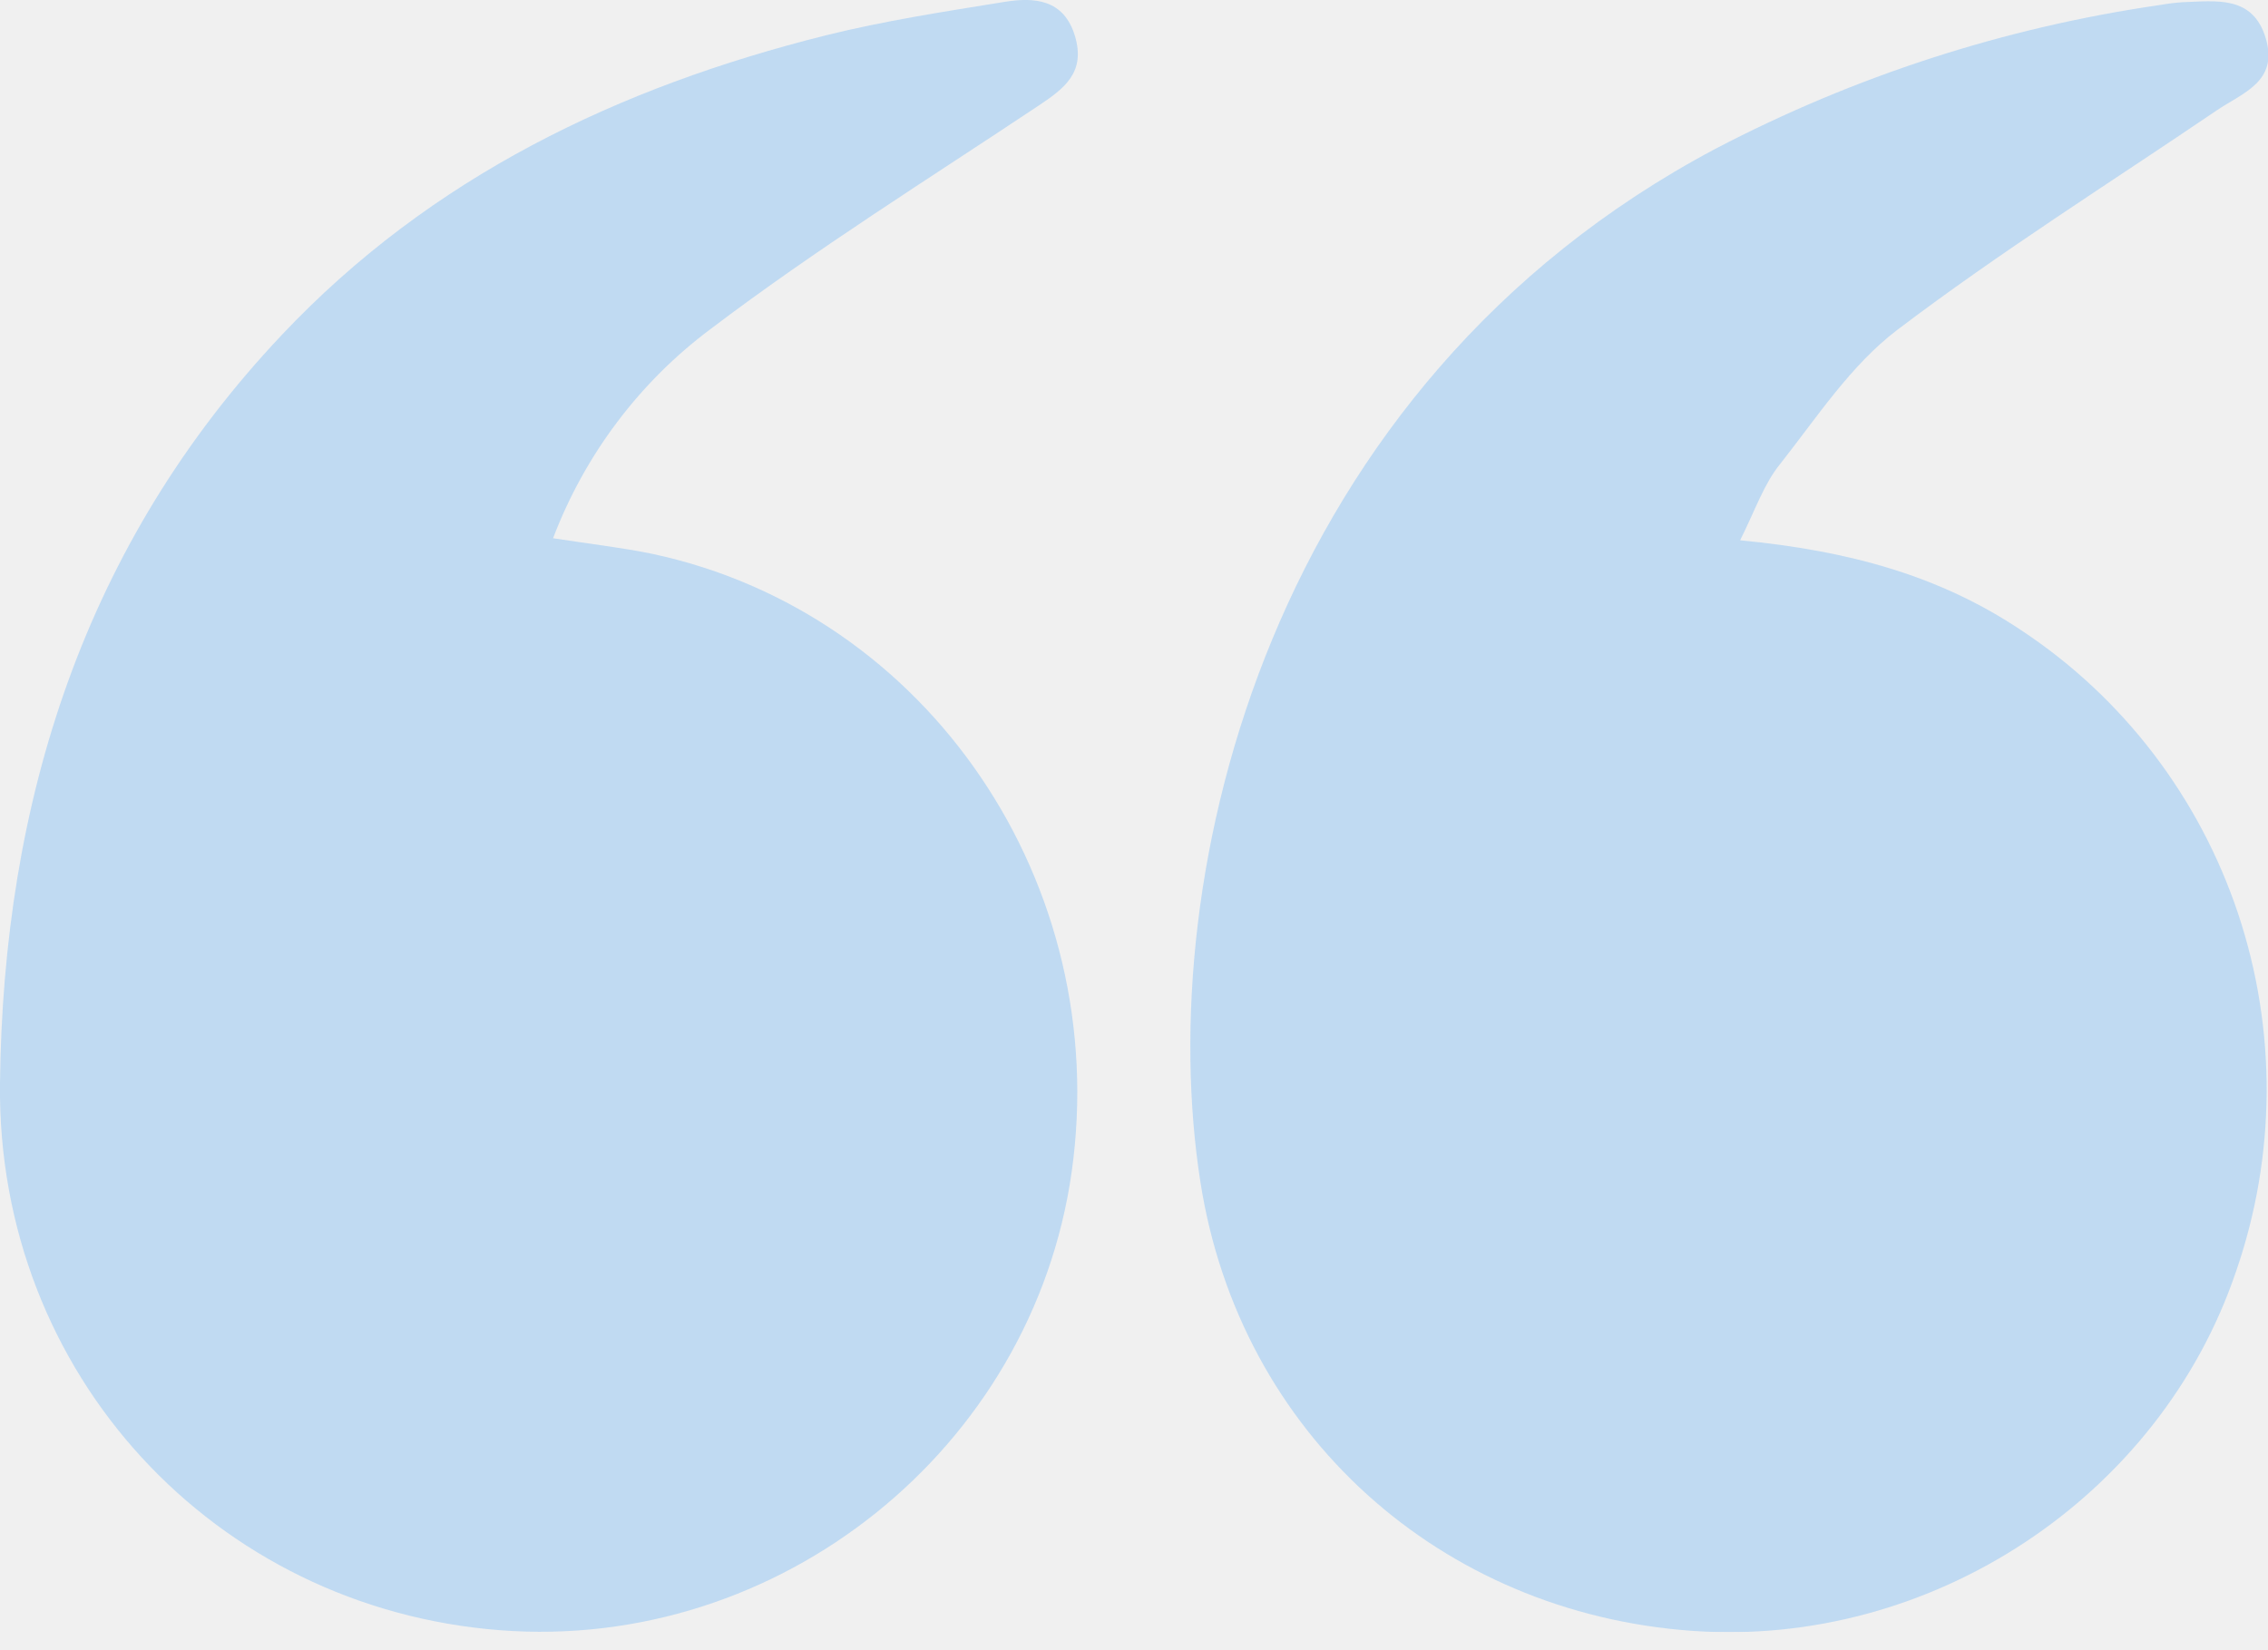
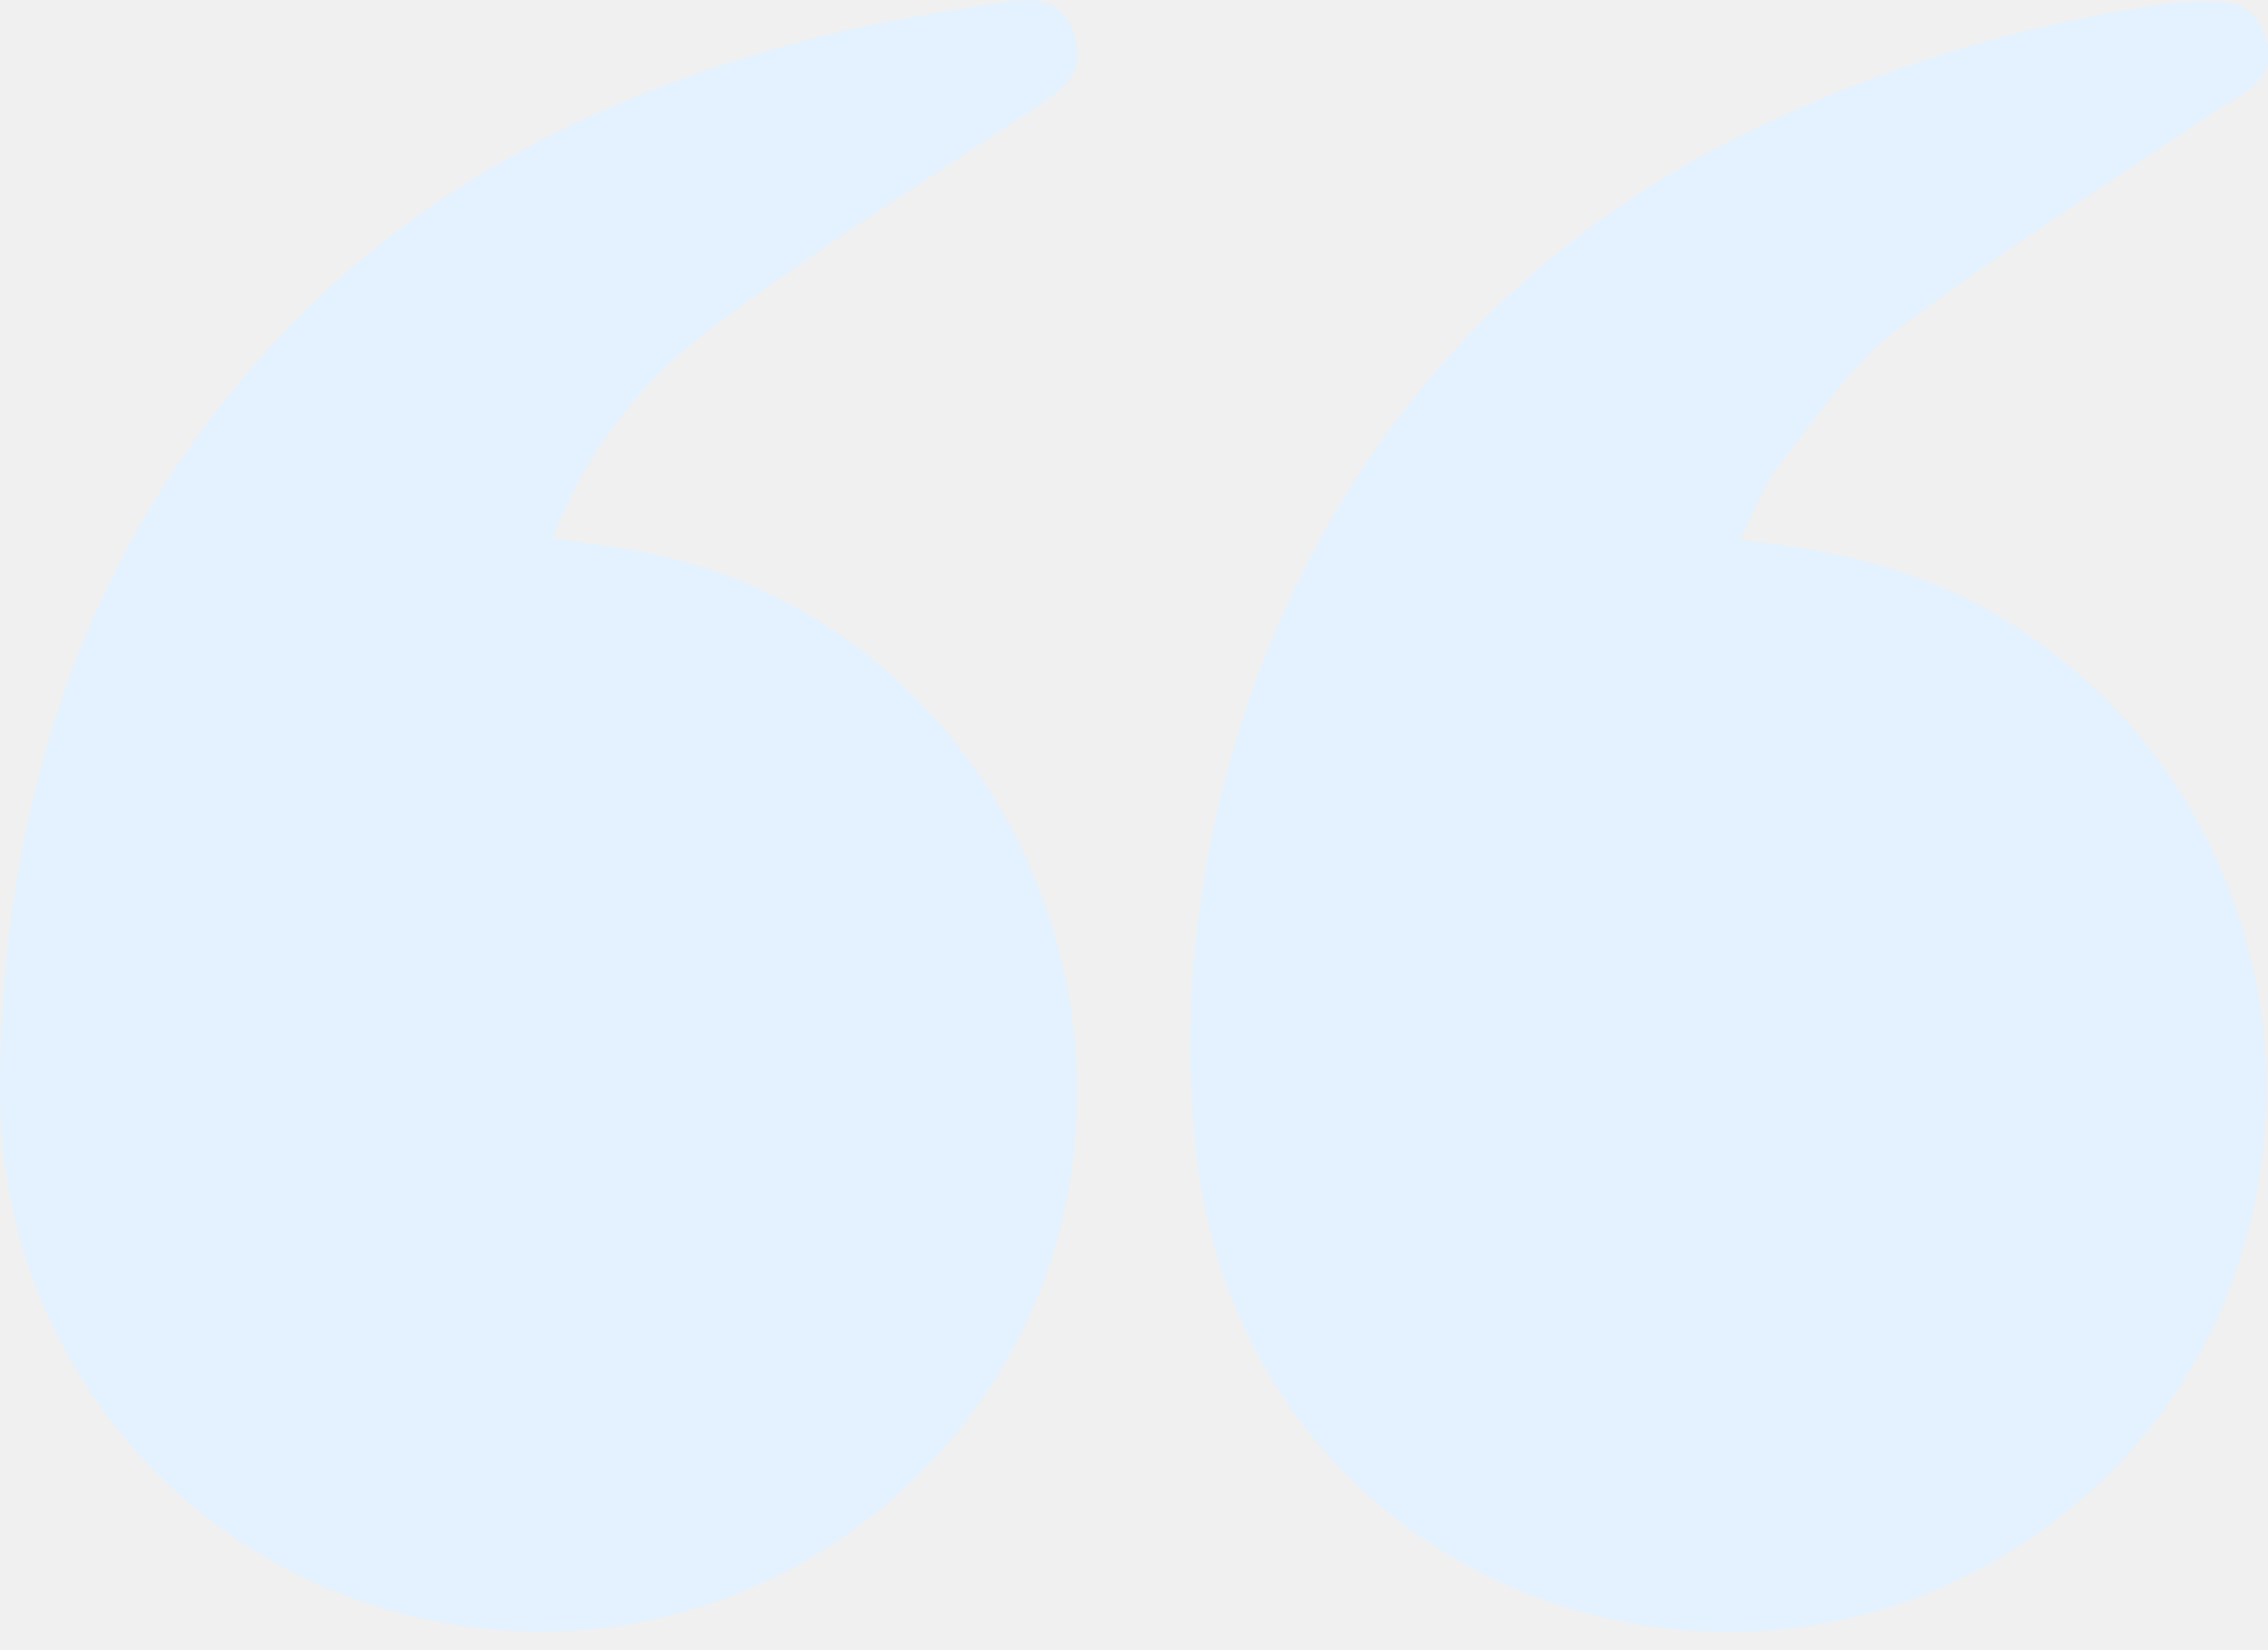
<svg xmlns="http://www.w3.org/2000/svg" width="88" height="64" viewBox="0 0 88 64" fill="none">
-   <g clip-path="url(#clip0_274_1644)">
-     <mask id="mask0_274_1644" style="mask-type:luminance" maskUnits="userSpaceOnUse" x="0" y="0" width="88" height="64">
+   <g clip-path="url(#clip0_286_1644)">
+     <mask id="mask0_286_1644" style="mask-type:luminance" maskUnits="userSpaceOnUse" x="0" y="0" width="88" height="64">
      <path d="M88 0H0V63.333H88V0Z" fill="white" />
    </mask>
-     <g mask="url(#mask0_274_1644)">
-       <path d="M67.519 20.966C71.726 21.369 75.256 22.332 78.438 24.466C82.369 27.064 85.327 30.93 86.836 35.442C88.344 39.953 88.317 44.85 86.758 49.344C83.795 58.098 74.937 63.95 65.656 63.286C55.9 62.587 48.116 55.654 46.58 45.89C44.7 33.931 49.245 14.955 66.564 5.772C71.964 2.949 77.791 1.064 83.802 0.195C84.092 0.143 84.385 0.106 84.679 0.086C85.974 0.043 87.414 -0.198 87.914 1.489C88.414 3.176 87.006 3.605 86.005 4.287C81.858 7.103 77.601 9.778 73.61 12.806C71.815 14.169 70.495 16.199 69.065 18.013C68.452 18.766 68.125 19.743 67.519 20.966Z" fill="#0185FD" fill-opacity="0.2" />
-       <path d="M21.459 20.886C22.899 21.11 24.116 21.247 25.308 21.492C36.022 23.778 43.16 34.313 41.581 45.483C40.059 56.223 30.229 64.101 19.398 63.261C8.333 62.403 -0.114 53.335 -0.001 42.065C0.116 31.072 3.277 21.106 10.93 13.001C16.726 6.854 24.02 3.375 32.049 1.37C34.326 0.804 36.661 0.447 38.981 0.072C40.127 -0.115 41.276 -0.032 41.706 1.388C42.135 2.809 41.301 3.432 40.286 4.107C36.029 6.944 31.659 9.67 27.582 12.76C24.82 14.819 22.695 17.639 21.459 20.886Z" fill="#0185FD" fill-opacity="0.2" />
+     <g mask="url(#mask0_286_1644)">
+       <path d="M67.519 20.966C71.726 21.369 75.256 22.332 78.438 24.466C82.369 27.064 85.327 30.93 86.836 35.442C88.344 39.953 88.317 44.85 86.758 49.344C83.795 58.098 74.937 63.95 65.656 63.286C55.9 62.587 48.116 55.654 46.58 45.89C44.7 33.931 49.245 14.955 66.564 5.772C71.964 2.949 77.791 1.064 83.802 0.195C84.092 0.143 84.385 0.106 84.679 0.086C85.974 0.043 87.414 -0.198 87.914 1.489C88.414 3.176 87.006 3.605 86.005 4.287C81.858 7.103 77.601 9.778 73.61 12.806C71.815 14.169 70.495 16.199 69.065 18.013C68.452 18.766 68.125 19.743 67.519 20.966Z" fill="#E3F2FE" />
+       <path d="M21.459 20.886C22.899 21.11 24.116 21.247 25.308 21.492C36.022 23.778 43.16 34.313 41.581 45.483C40.059 56.223 30.229 64.101 19.398 63.261C8.333 62.403 -0.114 53.335 -0.001 42.065C0.116 31.072 3.277 21.106 10.93 13.001C16.726 6.854 24.02 3.375 32.049 1.37C34.326 0.804 36.661 0.447 38.981 0.072C40.127 -0.115 41.276 -0.032 41.706 1.388C42.135 2.809 41.301 3.432 40.286 4.107C36.029 6.944 31.659 9.67 27.582 12.76C24.82 14.819 22.695 17.639 21.459 20.886Z" fill="#E3F2FE" />
    </g>
  </g>
  <defs>
-     <clipPath id="clip0_274_1644">
+     <clipPath id="clip0_286_1644">
      <rect width="88" height="64" fill="white" />
    </clipPath>
  </defs>
</svg>
